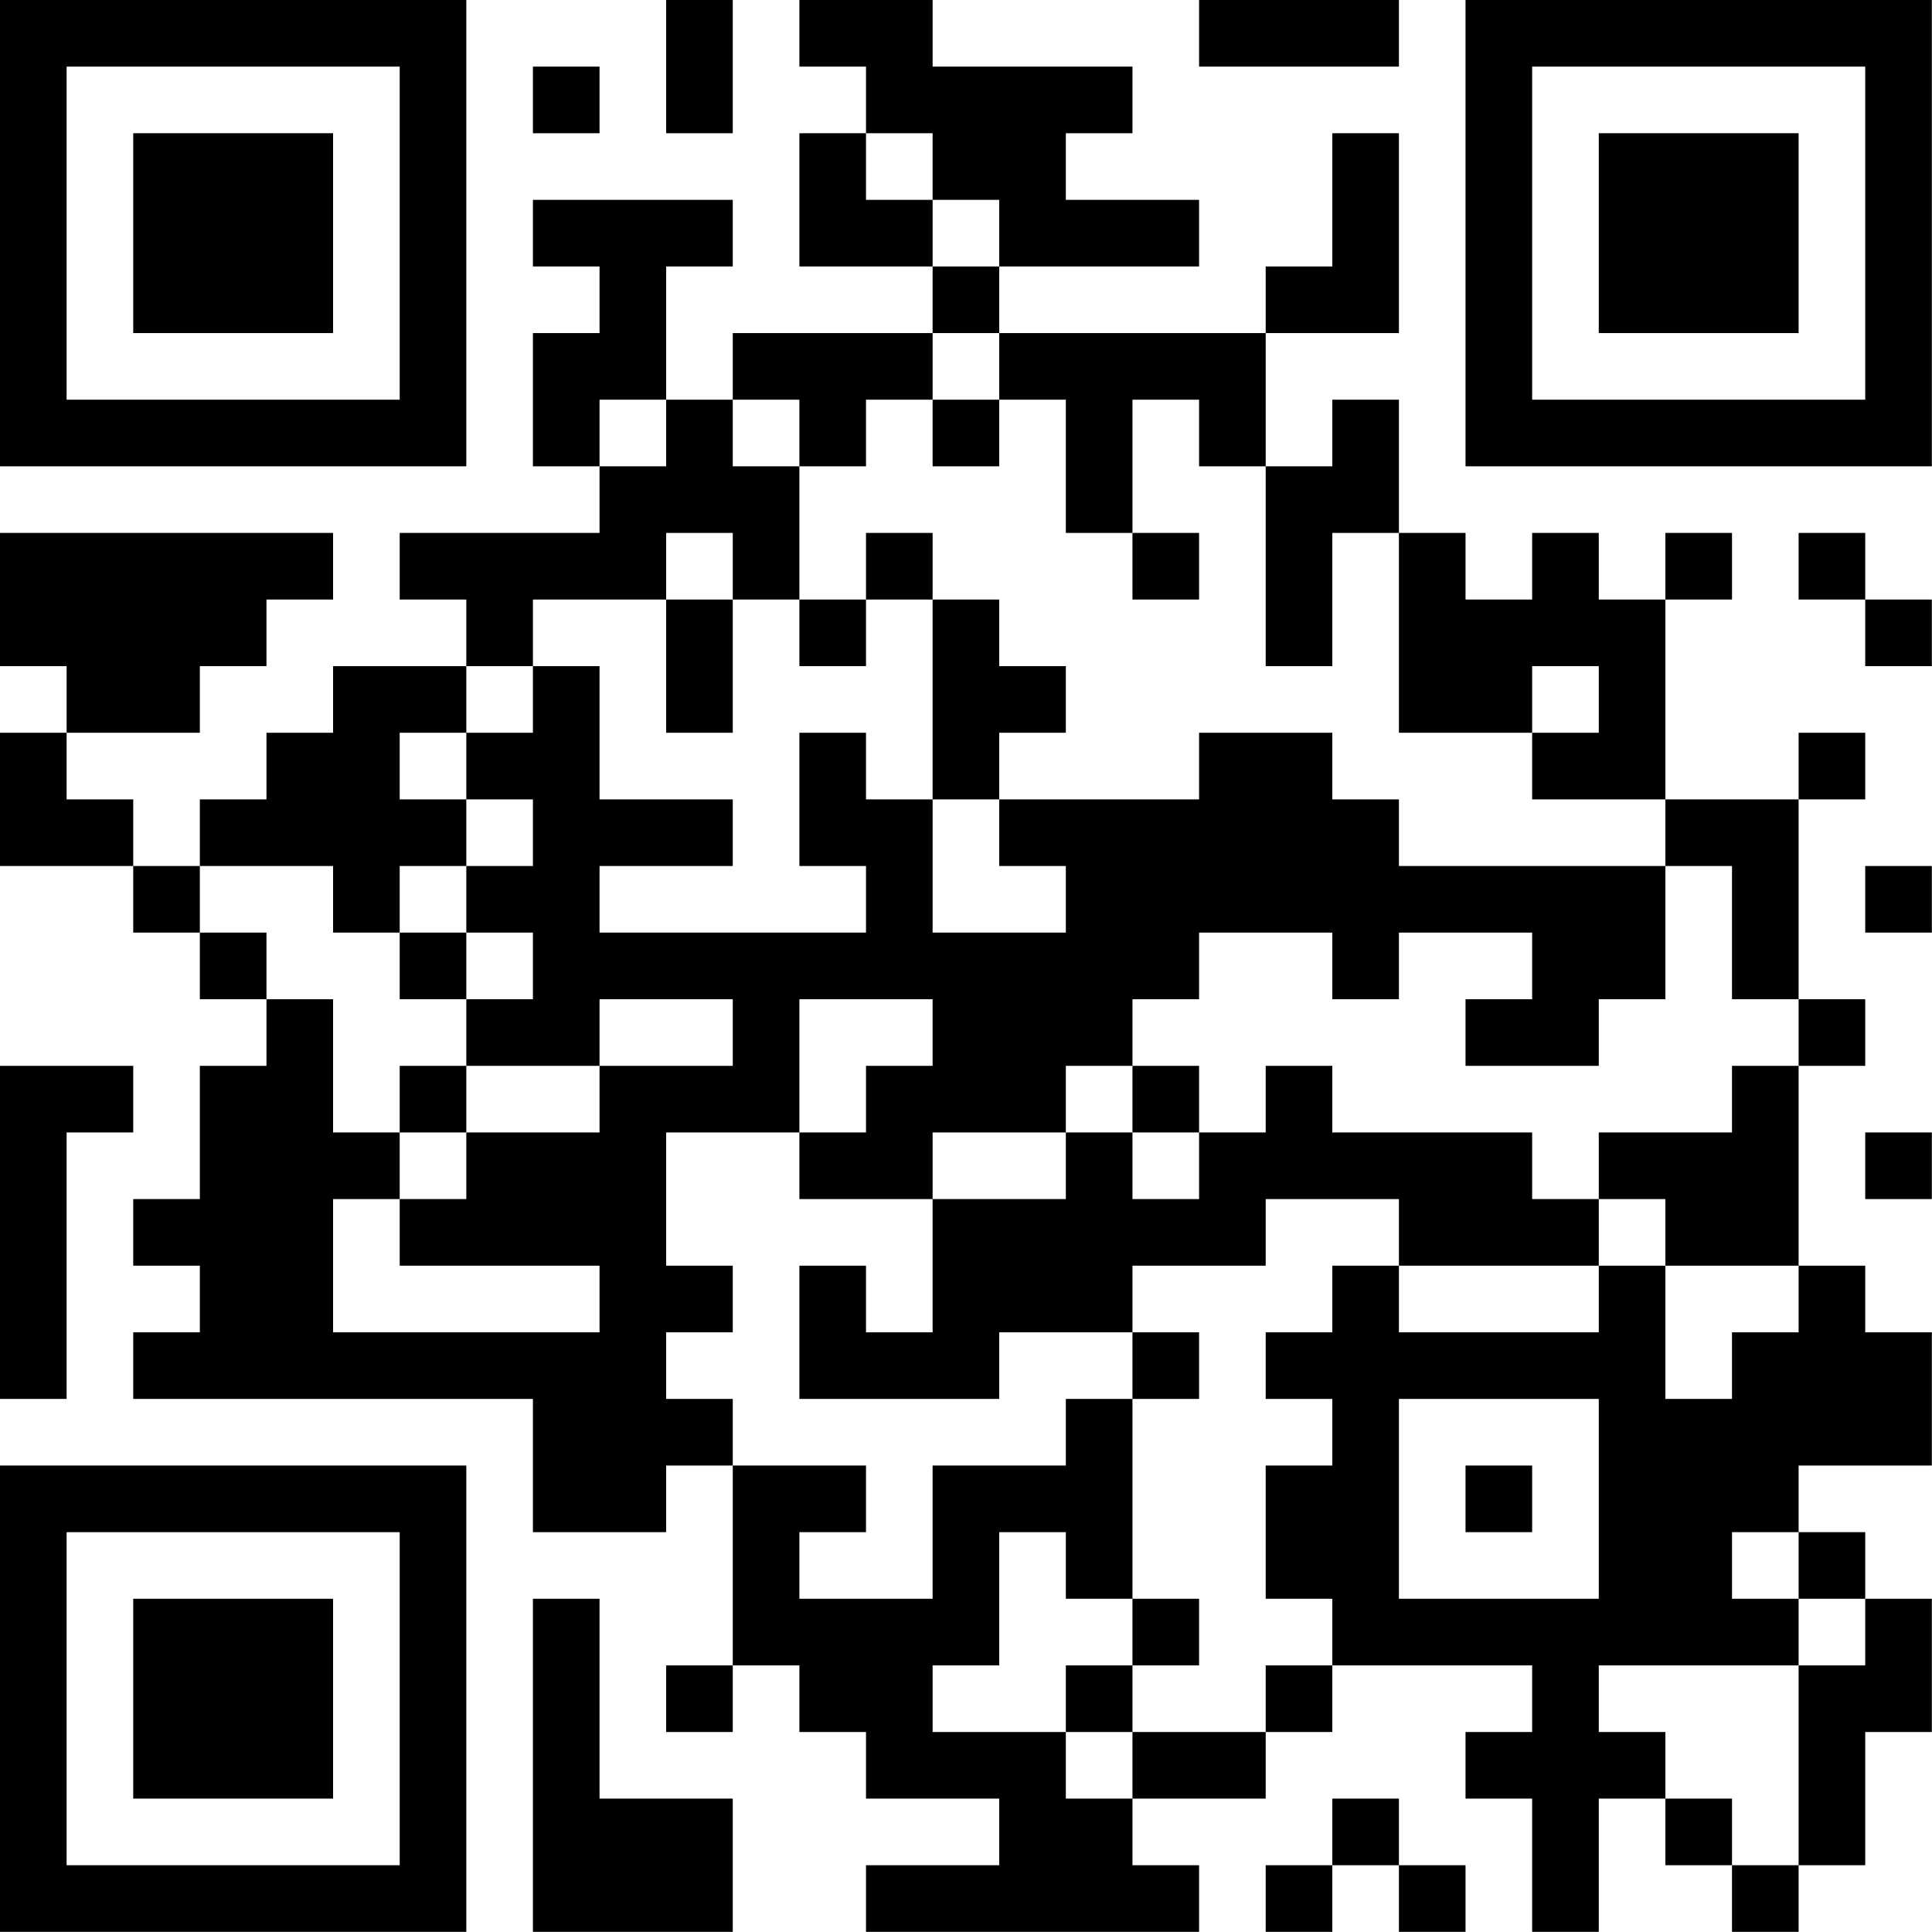
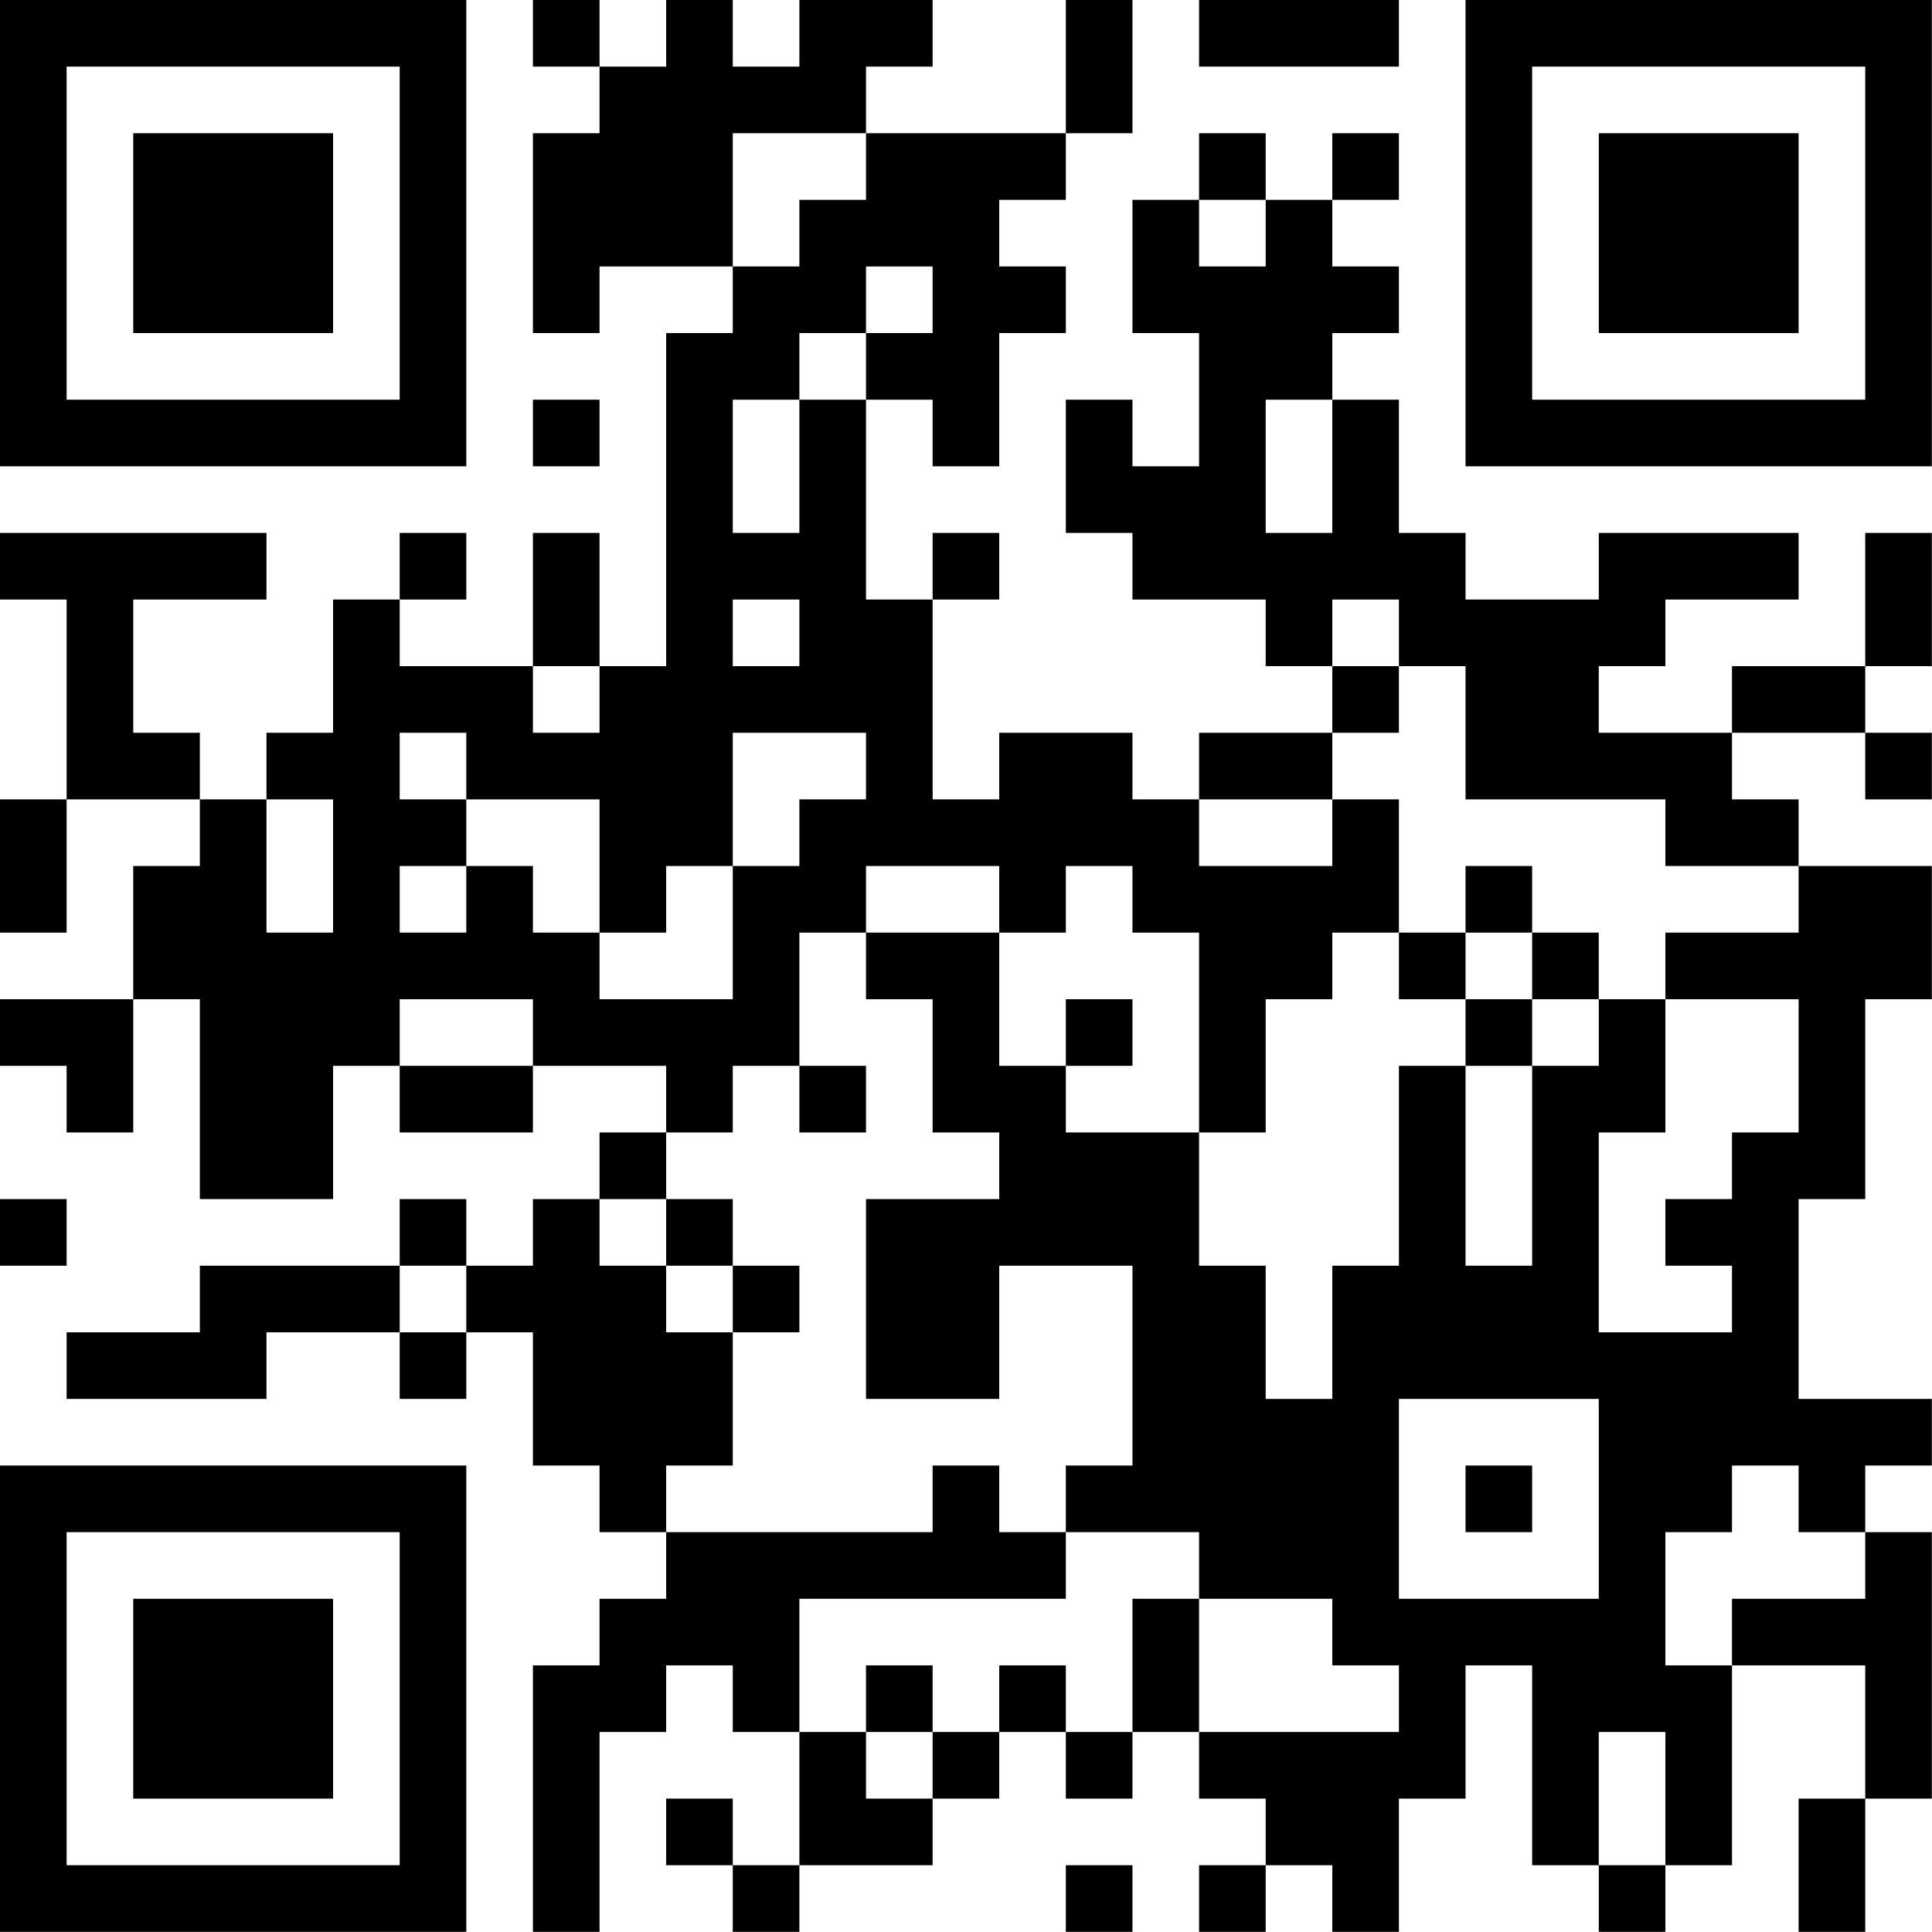
<svg xmlns="http://www.w3.org/2000/svg" version="1.1" width="100" height="100" viewBox="0 0 100 100">
  <rect x="0" y="0" width="100" height="100" fill="#ffffff" />
  <g transform="scale(3.448)">
    <g transform="translate(0,0)">
-       <path fill-rule="evenodd" d="M10 0L10 2L11 2L11 0ZM12 0L12 1L13 1L13 2L12 2L12 4L14 4L14 5L11 5L11 6L10 6L10 4L11 4L11 3L8 3L8 4L9 4L9 5L8 5L8 7L9 7L9 8L6 8L6 9L7 9L7 10L5 10L5 11L4 11L4 12L3 12L3 13L2 13L2 12L1 12L1 11L3 11L3 10L4 10L4 9L5 9L5 8L0 8L0 10L1 10L1 11L0 11L0 13L2 13L2 14L3 14L3 15L4 15L4 16L3 16L3 18L2 18L2 19L3 19L3 20L2 20L2 21L8 21L8 23L10 23L10 22L11 22L11 25L10 25L10 26L11 26L11 25L12 25L12 26L13 26L13 27L15 27L15 28L13 28L13 29L18 29L18 28L17 28L17 27L19 27L19 26L20 26L20 25L23 25L23 26L22 26L22 27L23 27L23 29L24 29L24 27L25 27L25 28L26 28L26 29L27 29L27 28L28 28L28 26L29 26L29 24L28 24L28 23L27 23L27 22L29 22L29 20L28 20L28 19L27 19L27 16L28 16L28 15L27 15L27 12L28 12L28 11L27 11L27 12L25 12L25 9L26 9L26 8L25 8L25 9L24 9L24 8L23 8L23 9L22 9L22 8L21 8L21 6L20 6L20 7L19 7L19 5L21 5L21 2L20 2L20 4L19 4L19 5L15 5L15 4L18 4L18 3L16 3L16 2L17 2L17 1L14 1L14 0ZM18 0L18 1L21 1L21 0ZM8 1L8 2L9 2L9 1ZM13 2L13 3L14 3L14 4L15 4L15 3L14 3L14 2ZM14 5L14 6L13 6L13 7L12 7L12 6L11 6L11 7L12 7L12 9L11 9L11 8L10 8L10 9L8 9L8 10L7 10L7 11L6 11L6 12L7 12L7 13L6 13L6 14L5 14L5 13L3 13L3 14L4 14L4 15L5 15L5 17L6 17L6 18L5 18L5 20L9 20L9 19L6 19L6 18L7 18L7 17L9 17L9 16L11 16L11 15L9 15L9 16L7 16L7 15L8 15L8 14L7 14L7 13L8 13L8 12L7 12L7 11L8 11L8 10L9 10L9 12L11 12L11 13L9 13L9 14L13 14L13 13L12 13L12 11L13 11L13 12L14 12L14 14L16 14L16 13L15 13L15 12L18 12L18 11L20 11L20 12L21 12L21 13L25 13L25 15L24 15L24 16L22 16L22 15L23 15L23 14L21 14L21 15L20 15L20 14L18 14L18 15L17 15L17 16L16 16L16 17L14 17L14 18L12 18L12 17L13 17L13 16L14 16L14 15L12 15L12 17L10 17L10 19L11 19L11 20L10 20L10 21L11 21L11 22L13 22L13 23L12 23L12 24L14 24L14 22L16 22L16 21L17 21L17 24L16 24L16 23L15 23L15 25L14 25L14 26L16 26L16 27L17 27L17 26L19 26L19 25L20 25L20 24L19 24L19 22L20 22L20 21L19 21L19 20L20 20L20 19L21 19L21 20L24 20L24 19L25 19L25 21L26 21L26 20L27 20L27 19L25 19L25 18L24 18L24 17L26 17L26 16L27 16L27 15L26 15L26 13L25 13L25 12L23 12L23 11L24 11L24 10L23 10L23 11L21 11L21 8L20 8L20 10L19 10L19 7L18 7L18 6L17 6L17 8L16 8L16 6L15 6L15 5ZM9 6L9 7L10 7L10 6ZM14 6L14 7L15 7L15 6ZM13 8L13 9L12 9L12 10L13 10L13 9L14 9L14 12L15 12L15 11L16 11L16 10L15 10L15 9L14 9L14 8ZM17 8L17 9L18 9L18 8ZM27 8L27 9L28 9L28 10L29 10L29 9L28 9L28 8ZM10 9L10 11L11 11L11 9ZM28 13L28 14L29 14L29 13ZM6 14L6 15L7 15L7 14ZM0 16L0 21L1 21L1 17L2 17L2 16ZM6 16L6 17L7 17L7 16ZM17 16L17 17L16 17L16 18L14 18L14 20L13 20L13 19L12 19L12 21L15 21L15 20L17 20L17 21L18 21L18 20L17 20L17 19L19 19L19 18L21 18L21 19L24 19L24 18L23 18L23 17L20 17L20 16L19 16L19 17L18 17L18 16ZM17 17L17 18L18 18L18 17ZM28 17L28 18L29 18L29 17ZM21 21L21 24L24 24L24 21ZM22 22L22 23L23 23L23 22ZM26 23L26 24L27 24L27 25L24 25L24 26L25 26L25 27L26 27L26 28L27 28L27 25L28 25L28 24L27 24L27 23ZM8 24L8 29L11 29L11 27L9 27L9 24ZM17 24L17 25L16 25L16 26L17 26L17 25L18 25L18 24ZM20 27L20 28L19 28L19 29L20 29L20 28L21 28L21 29L22 29L22 28L21 28L21 27ZM0 0L0 7L7 7L7 0ZM1 1L1 6L6 6L6 1ZM2 2L2 5L5 5L5 2ZM22 0L22 7L29 7L29 0ZM23 1L23 6L28 6L28 1ZM24 2L24 5L27 5L27 2ZM0 22L0 29L7 29L7 22ZM1 23L1 28L6 28L6 23ZM2 24L2 27L5 27L5 24Z" fill="#000000" />
+       <path fill-rule="evenodd" d="M8 0L8 1L9 1L9 2L8 2L8 5L9 5L9 4L11 4L11 5L10 5L10 10L9 10L9 8L8 8L8 10L6 10L6 9L7 9L7 8L6 8L6 9L5 9L5 11L4 11L4 12L3 12L3 11L2 11L2 9L4 9L4 8L0 8L0 9L1 9L1 12L0 12L0 14L1 14L1 12L3 12L3 13L2 13L2 15L0 15L0 16L1 16L1 17L2 17L2 15L3 15L3 18L5 18L5 16L6 16L6 17L8 17L8 16L10 16L10 17L9 17L9 18L8 18L8 19L7 19L7 18L6 18L6 19L3 19L3 20L1 20L1 21L4 21L4 20L6 20L6 21L7 21L7 20L8 20L8 22L9 22L9 23L10 23L10 24L9 24L9 25L8 25L8 29L9 29L9 26L10 26L10 25L11 25L11 26L12 26L12 28L11 28L11 27L10 27L10 28L11 28L11 29L12 29L12 28L14 28L14 27L15 27L15 26L16 26L16 27L17 27L17 26L18 26L18 27L19 27L19 28L18 28L18 29L19 29L19 28L20 28L20 29L21 29L21 27L22 27L22 25L23 25L23 28L24 28L24 29L25 29L25 28L26 28L26 25L28 25L28 27L27 27L27 29L28 29L28 27L29 27L29 23L28 23L28 22L29 22L29 21L27 21L27 18L28 18L28 15L29 15L29 13L27 13L27 12L26 12L26 11L28 11L28 12L29 12L29 11L28 11L28 10L29 10L29 8L28 8L28 10L26 10L26 11L24 11L24 10L25 10L25 9L27 9L27 8L24 8L24 9L22 9L22 8L21 8L21 6L20 6L20 5L21 5L21 4L20 4L20 3L21 3L21 2L20 2L20 3L19 3L19 2L18 2L18 3L17 3L17 5L18 5L18 7L17 7L17 6L16 6L16 8L17 8L17 9L19 9L19 10L20 10L20 11L18 11L18 12L17 12L17 11L15 11L15 12L14 12L14 9L15 9L15 8L14 8L14 9L13 9L13 6L14 6L14 7L15 7L15 5L16 5L16 4L15 4L15 3L16 3L16 2L17 2L17 0L16 0L16 2L13 2L13 1L14 1L14 0L12 0L12 1L11 1L11 0L10 0L10 1L9 1L9 0ZM18 0L18 1L21 1L21 0ZM11 2L11 4L12 4L12 3L13 3L13 2ZM18 3L18 4L19 4L19 3ZM13 4L13 5L12 5L12 6L11 6L11 8L12 8L12 6L13 6L13 5L14 5L14 4ZM8 6L8 7L9 7L9 6ZM19 6L19 8L20 8L20 6ZM11 9L11 10L12 10L12 9ZM20 9L20 10L21 10L21 11L20 11L20 12L18 12L18 13L20 13L20 12L21 12L21 14L20 14L20 15L19 15L19 17L18 17L18 14L17 14L17 13L16 13L16 14L15 14L15 13L13 13L13 14L12 14L12 16L11 16L11 17L10 17L10 18L9 18L9 19L10 19L10 20L11 20L11 22L10 22L10 23L14 23L14 22L15 22L15 23L16 23L16 24L12 24L12 26L13 26L13 27L14 27L14 26L15 26L15 25L16 25L16 26L17 26L17 24L18 24L18 26L21 26L21 25L20 25L20 24L18 24L18 23L16 23L16 22L17 22L17 19L15 19L15 21L13 21L13 18L15 18L15 17L14 17L14 15L13 15L13 14L15 14L15 16L16 16L16 17L18 17L18 19L19 19L19 21L20 21L20 19L21 19L21 16L22 16L22 19L23 19L23 16L24 16L24 15L25 15L25 17L24 17L24 20L26 20L26 19L25 19L25 18L26 18L26 17L27 17L27 15L25 15L25 14L27 14L27 13L25 13L25 12L22 12L22 10L21 10L21 9ZM8 10L8 11L9 11L9 10ZM6 11L6 12L7 12L7 13L6 13L6 14L7 14L7 13L8 13L8 14L9 14L9 15L11 15L11 13L12 13L12 12L13 12L13 11L11 11L11 13L10 13L10 14L9 14L9 12L7 12L7 11ZM4 12L4 14L5 14L5 12ZM22 13L22 14L21 14L21 15L22 15L22 16L23 16L23 15L24 15L24 14L23 14L23 13ZM22 14L22 15L23 15L23 14ZM6 15L6 16L8 16L8 15ZM16 15L16 16L17 16L17 15ZM12 16L12 17L13 17L13 16ZM0 18L0 19L1 19L1 18ZM10 18L10 19L11 19L11 20L12 20L12 19L11 19L11 18ZM6 19L6 20L7 20L7 19ZM21 21L21 24L24 24L24 21ZM22 22L22 23L23 23L23 22ZM26 22L26 23L25 23L25 25L26 25L26 24L28 24L28 23L27 23L27 22ZM13 25L13 26L14 26L14 25ZM24 26L24 28L25 28L25 26ZM16 28L16 29L17 29L17 28ZM0 0L0 7L7 7L7 0ZM1 1L1 6L6 6L6 1ZM2 2L2 5L5 5L5 2ZM22 0L22 7L29 7L29 0ZM23 1L23 6L28 6L28 1ZM24 2L24 5L27 5L27 2ZM0 22L0 29L7 29L7 22ZM1 23L1 28L6 28L6 23ZM2 24L2 27L5 27L5 24Z" fill="#000000" />
    </g>
  </g>
</svg>
